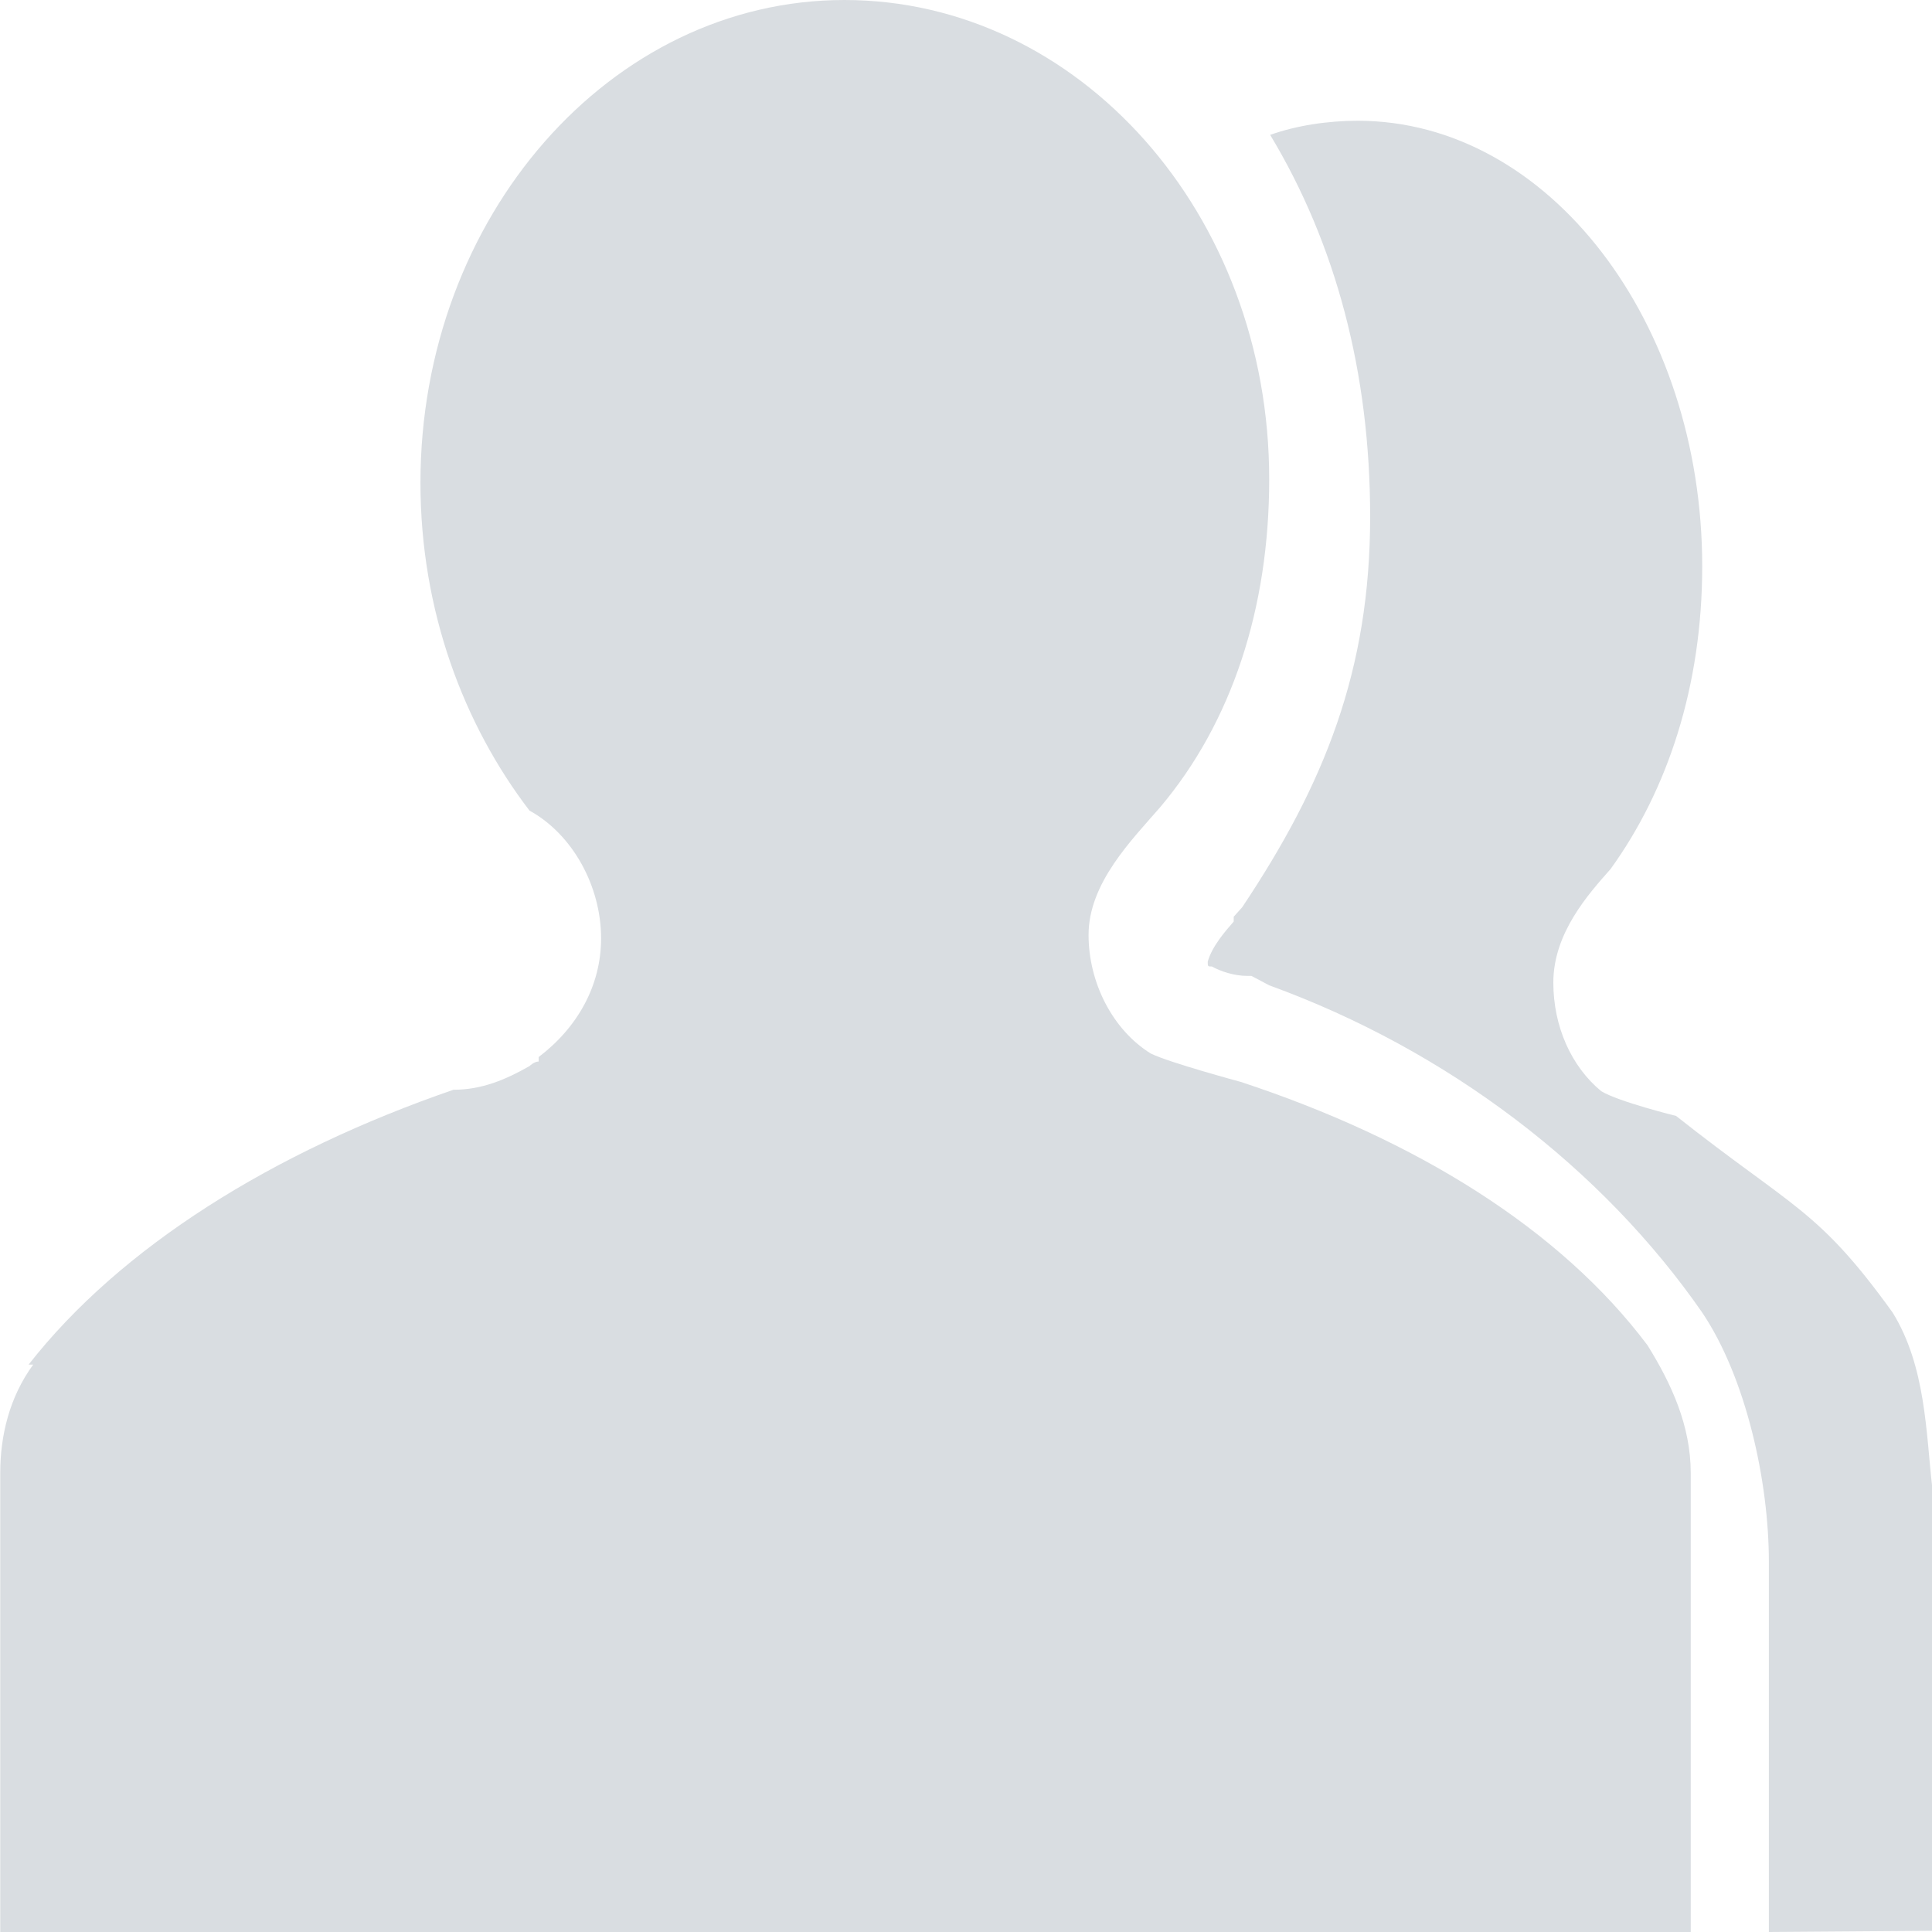
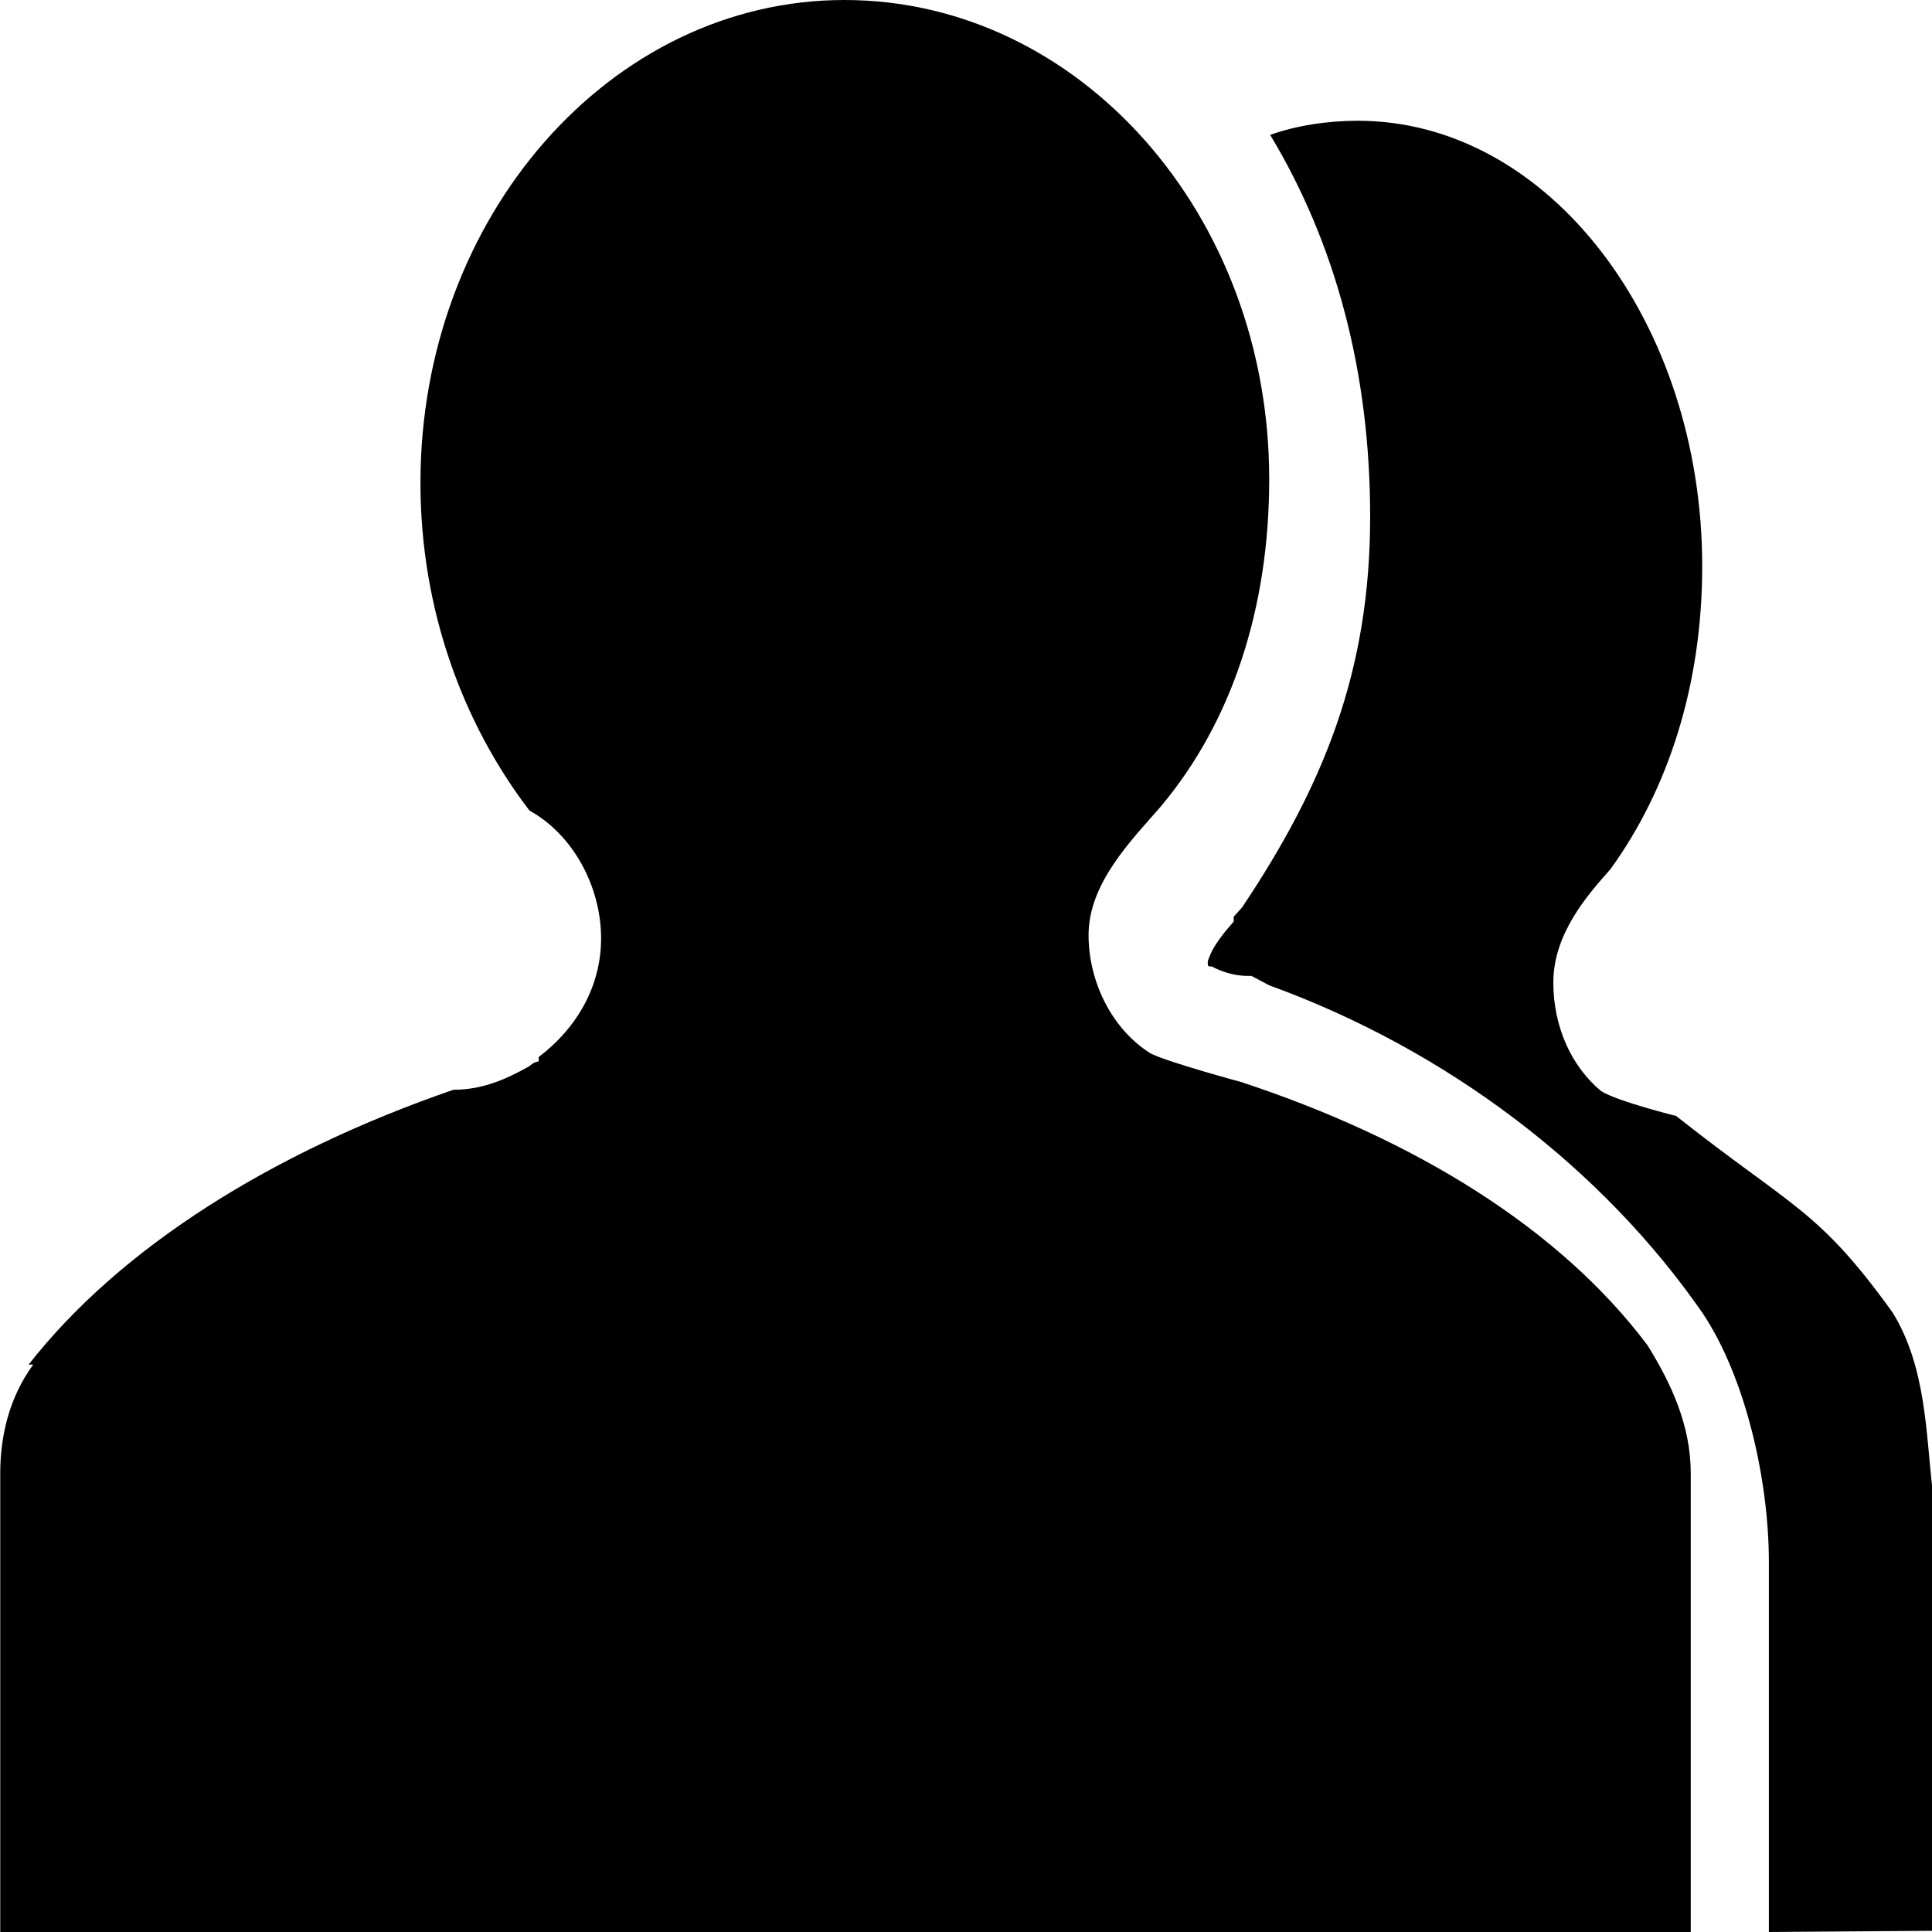
- <svg xmlns="http://www.w3.org/2000/svg" class="icon" width="48px" height="48.00px" viewBox="0 0 1024 1024" version="1.1">
-   <path fill="#D9DDE1" d="M610.048 558.464c-20.416-12.608-33.088-37.76-33.088-62.912 0-27.52 22.912-50.368 37.952-67.712 37.952-44.928 57.792-105.472 57.792-173.76C672.768 113.28 571.648 0 447.552 0 323.456 0 222.848 115.072 222.848 255.872c0 67.712 22.912 128.192 57.792 173.76 22.912 12.608 37.952 40.128 37.952 67.712 0 25.152-12.608 47.36-33.088 62.912v2.368c-2.432 0-4.864 2.432-4.864 2.432-12.608 7.168-25.28 12.544-40.32 12.544C144.64 610.56 63.936 660.928 15.168 723.264h2.432c-12.672 17.344-17.472 37.76-17.472 57.472V1024h896v-243.2c0-25.216-10.24-47.36-22.912-67.776-46.336-61.696-122.816-109.056-215.552-139.584 0 0-37.952-10.24-47.552-14.976z" />
-   <path fill="#D9DDE1" d="M888.448 591.488s-30.4-7.488-39.744-13.12c-16-13.184-25.408-34.496-25.408-57.6 0-26.368 18.752-47.04 30.336-60.16 30.336-41.984 48.576-97.152 48.576-160.448 0-129.024-81.088-236.16-182.592-236.16-16 0-32.64 2.56-46.4 7.488 34.752 57.664 52.992 125.952 52.992 202.368 0 81.472-24.32 141.888-67.84 207.04l-4.48 4.992v2.56c-4.352 4.992-11.52 13.12-13.76 21.248 0 2.56 0 2.56 2.176 2.56 4.48 2.496 11.648 4.992 18.816 4.992h2.176l9.408 4.992c94.848 34.432 176.512 97.024 229.504 173.44 23.168 34.432 35.328 89.408 35.328 132.032V1024L1024.128 1023.36v-235.072c-3.328-28.8-3.328-64-20.992-92.608-39.68-55.104-52.672-55.104-114.752-104.192z" />
+ <svg xmlns="http://www.w3.org/2000/svg" class="icon" width="48" height="48" viewBox="0 0 1024 1024">
+   <path d="M610.048 558.464c-20.416-12.608-33.088-37.76-33.088-62.912 0-27.52 22.912-50.368 37.952-67.712 37.952-44.928 57.792-105.472 57.792-173.76C672.768 113.28 571.648 0 447.552 0 323.456 0 222.848 115.072 222.848 255.872c0 67.712 22.912 128.192 57.792 173.76 22.912 12.608 37.952 40.128 37.952 67.712 0 25.152-12.608 47.36-33.088 62.912v2.368c-2.432 0-4.864 2.432-4.864 2.432-12.608 7.168-25.28 12.544-40.32 12.544-95.68 32.96-176.384 83.328-225.152 145.664H17.6C4.928 740.608.128 761.024.128 780.736V1024h896V780.8c0-25.216-10.24-47.36-22.912-67.776C826.88 651.328 750.4 603.968 657.664 573.44c0 0-37.952-10.24-47.552-14.976z" />
+   <path d="M888.448 591.488s-30.4-7.488-39.744-13.12c-16-13.184-25.408-34.496-25.408-57.6 0-26.368 18.752-47.04 30.336-60.16 30.336-41.984 48.576-97.152 48.576-160.448C902.208 171.136 821.12 64 719.616 64c-16 0-32.64 2.56-46.4 7.488 34.752 57.664 52.992 125.952 52.992 202.368 0 81.472-24.32 141.888-67.84 207.04l-4.48 4.992v2.56c-4.352 4.992-11.52 13.12-13.76 21.248 0 2.56 0 2.56 2.176 2.56 4.48 2.496 11.648 4.992 18.816 4.992h2.176l9.408 4.992c94.848 34.432 176.512 97.024 229.504 173.44 23.168 34.432 35.328 89.408 35.328 132.032V1024l86.592-.64V788.288c-3.328-28.8-3.328-64-20.992-92.608-39.68-55.104-52.672-55.104-114.752-104.192z" />
</svg>
